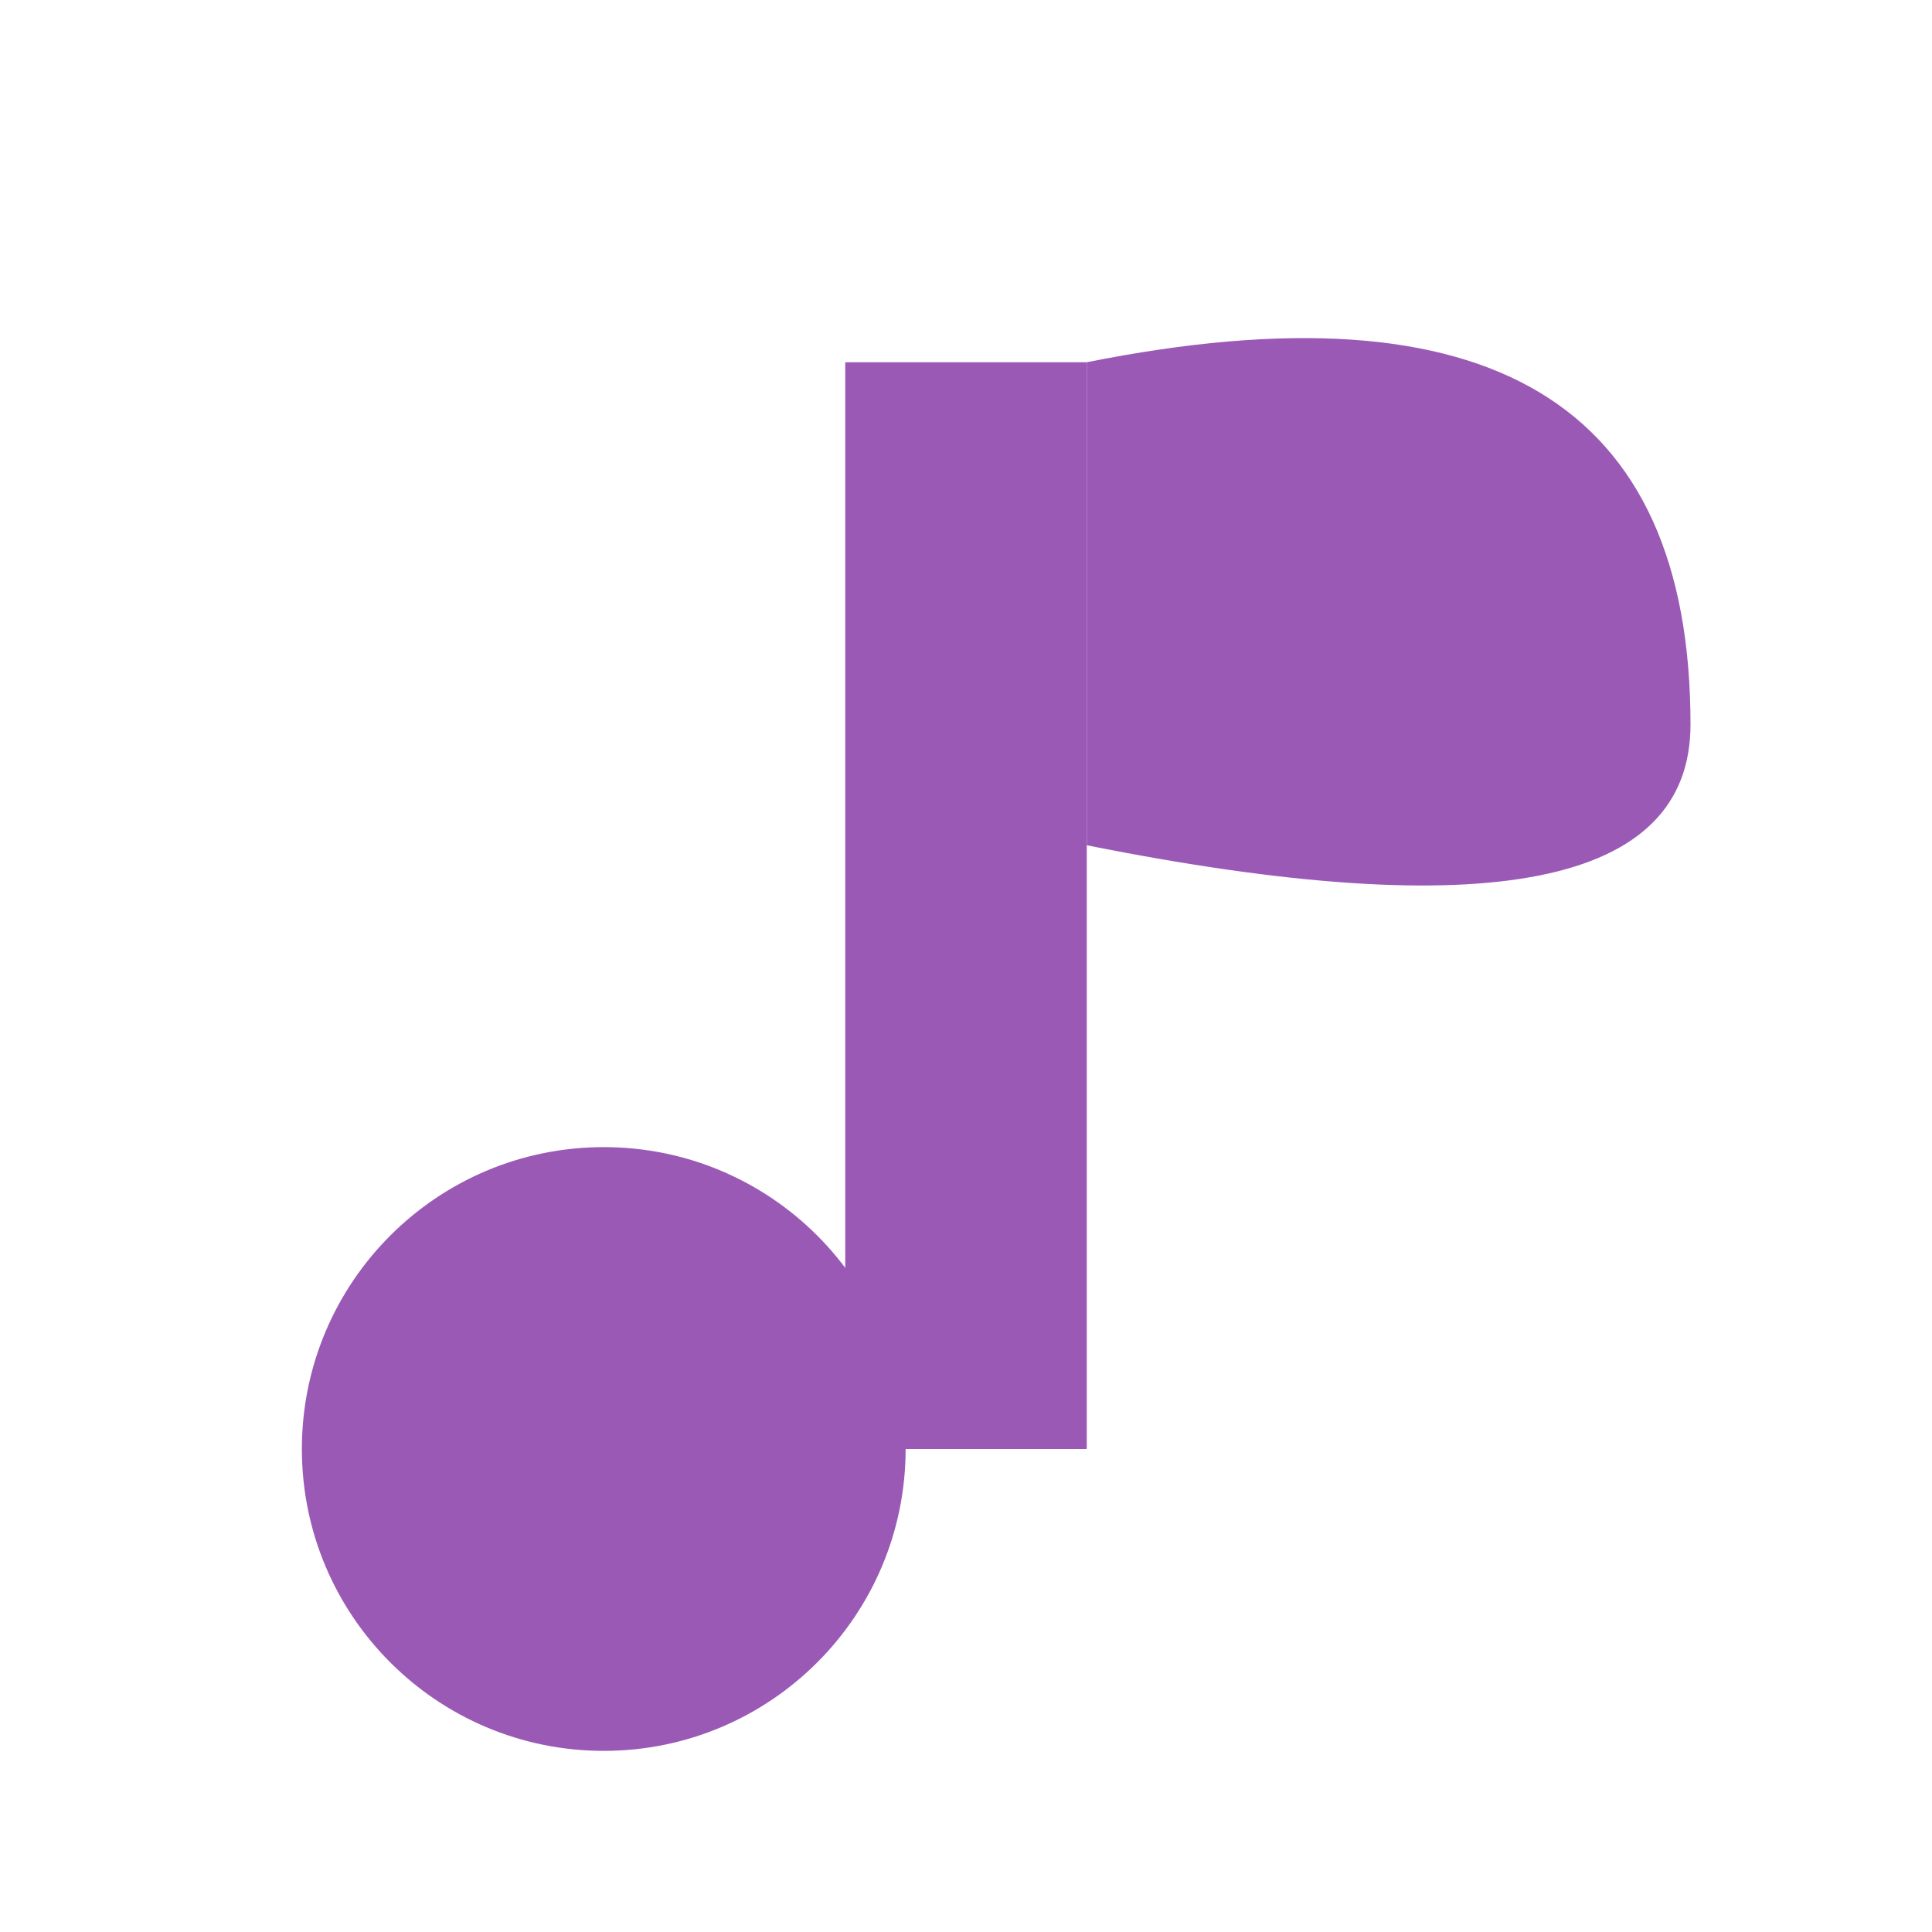
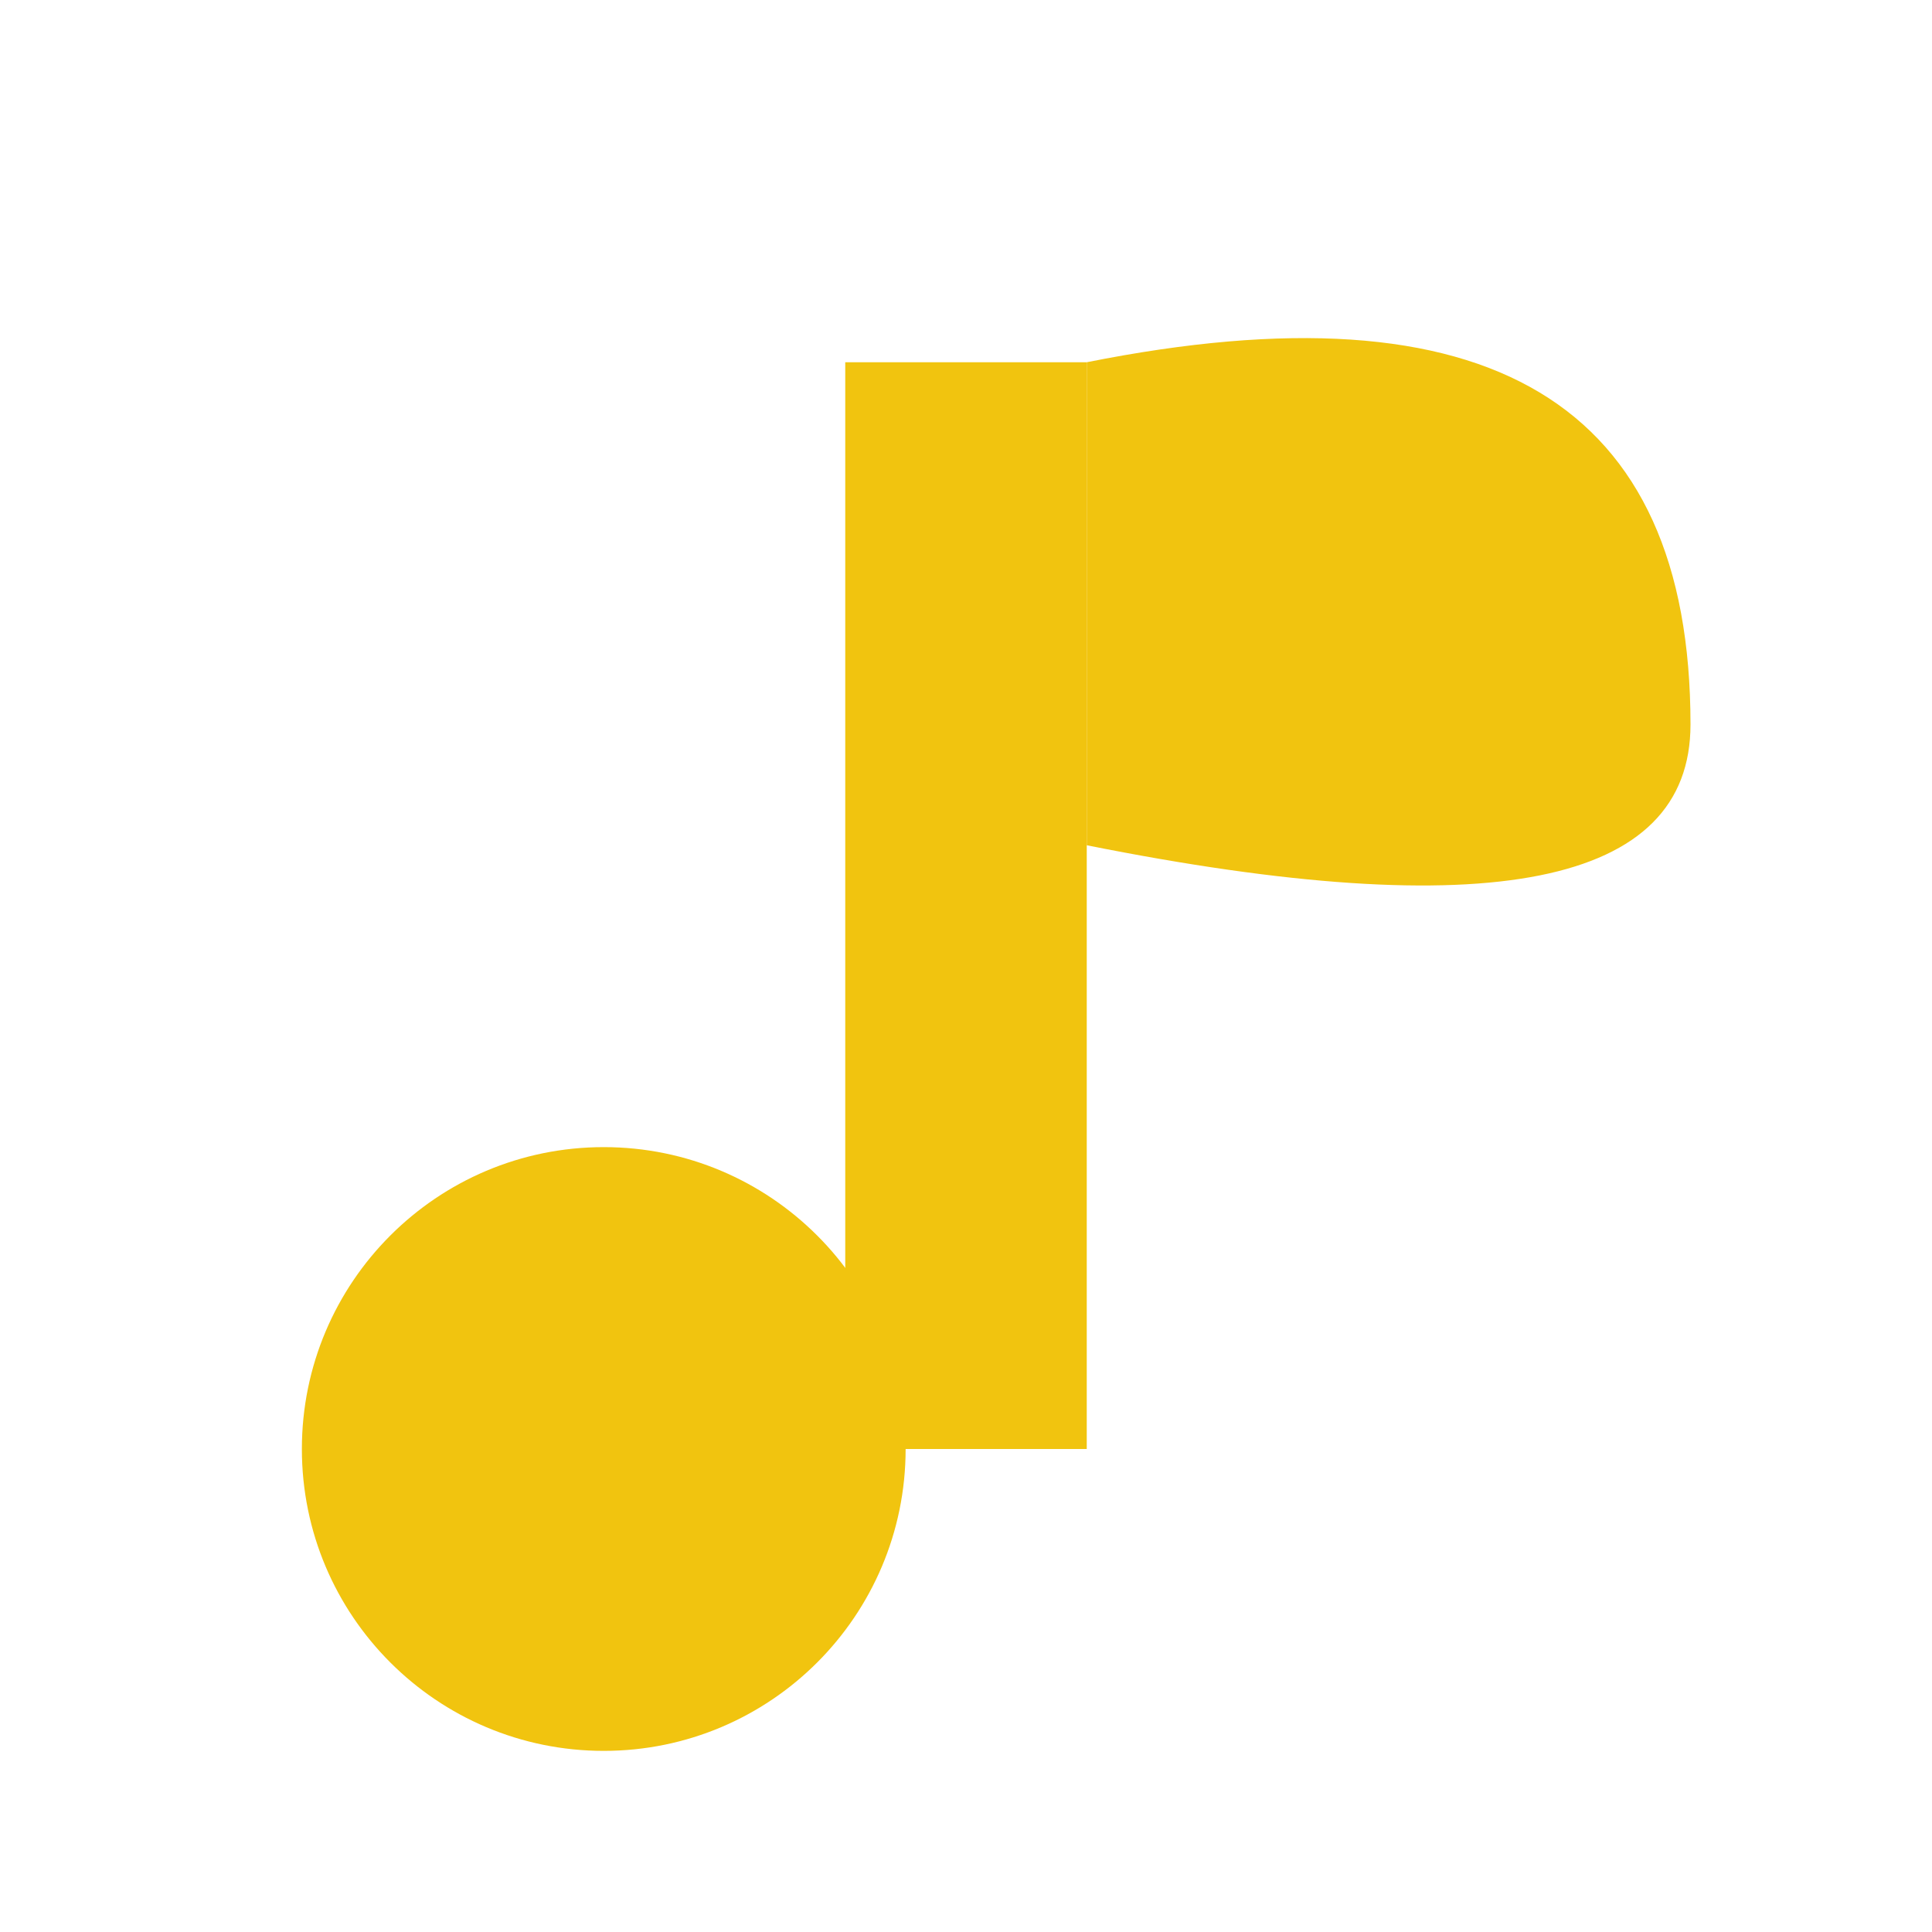
<svg xmlns="http://www.w3.org/2000/svg" viewBox="0 0 16 16" width="16" height="16">
-   <circle cx="5" cy="12" r="2.5" fill="#9B59B6" />
-   <rect x="7" y="3" width="2" height="9" fill="#9B59B6" />
-   <path d="M9,3 Q14,2 14,6 Q14,8 9,7" fill="#9B59B6" />
+   <circle cx="5" cy="12" r="2.5" fill="#F1C40F" />
+   <rect x="7" y="3" width="2" height="9" fill="#F1C40F" />
+   <path d="M9,3 Q14,2 14,6 Q14,8 9,7" fill="#F1C40F" />
</svg>
